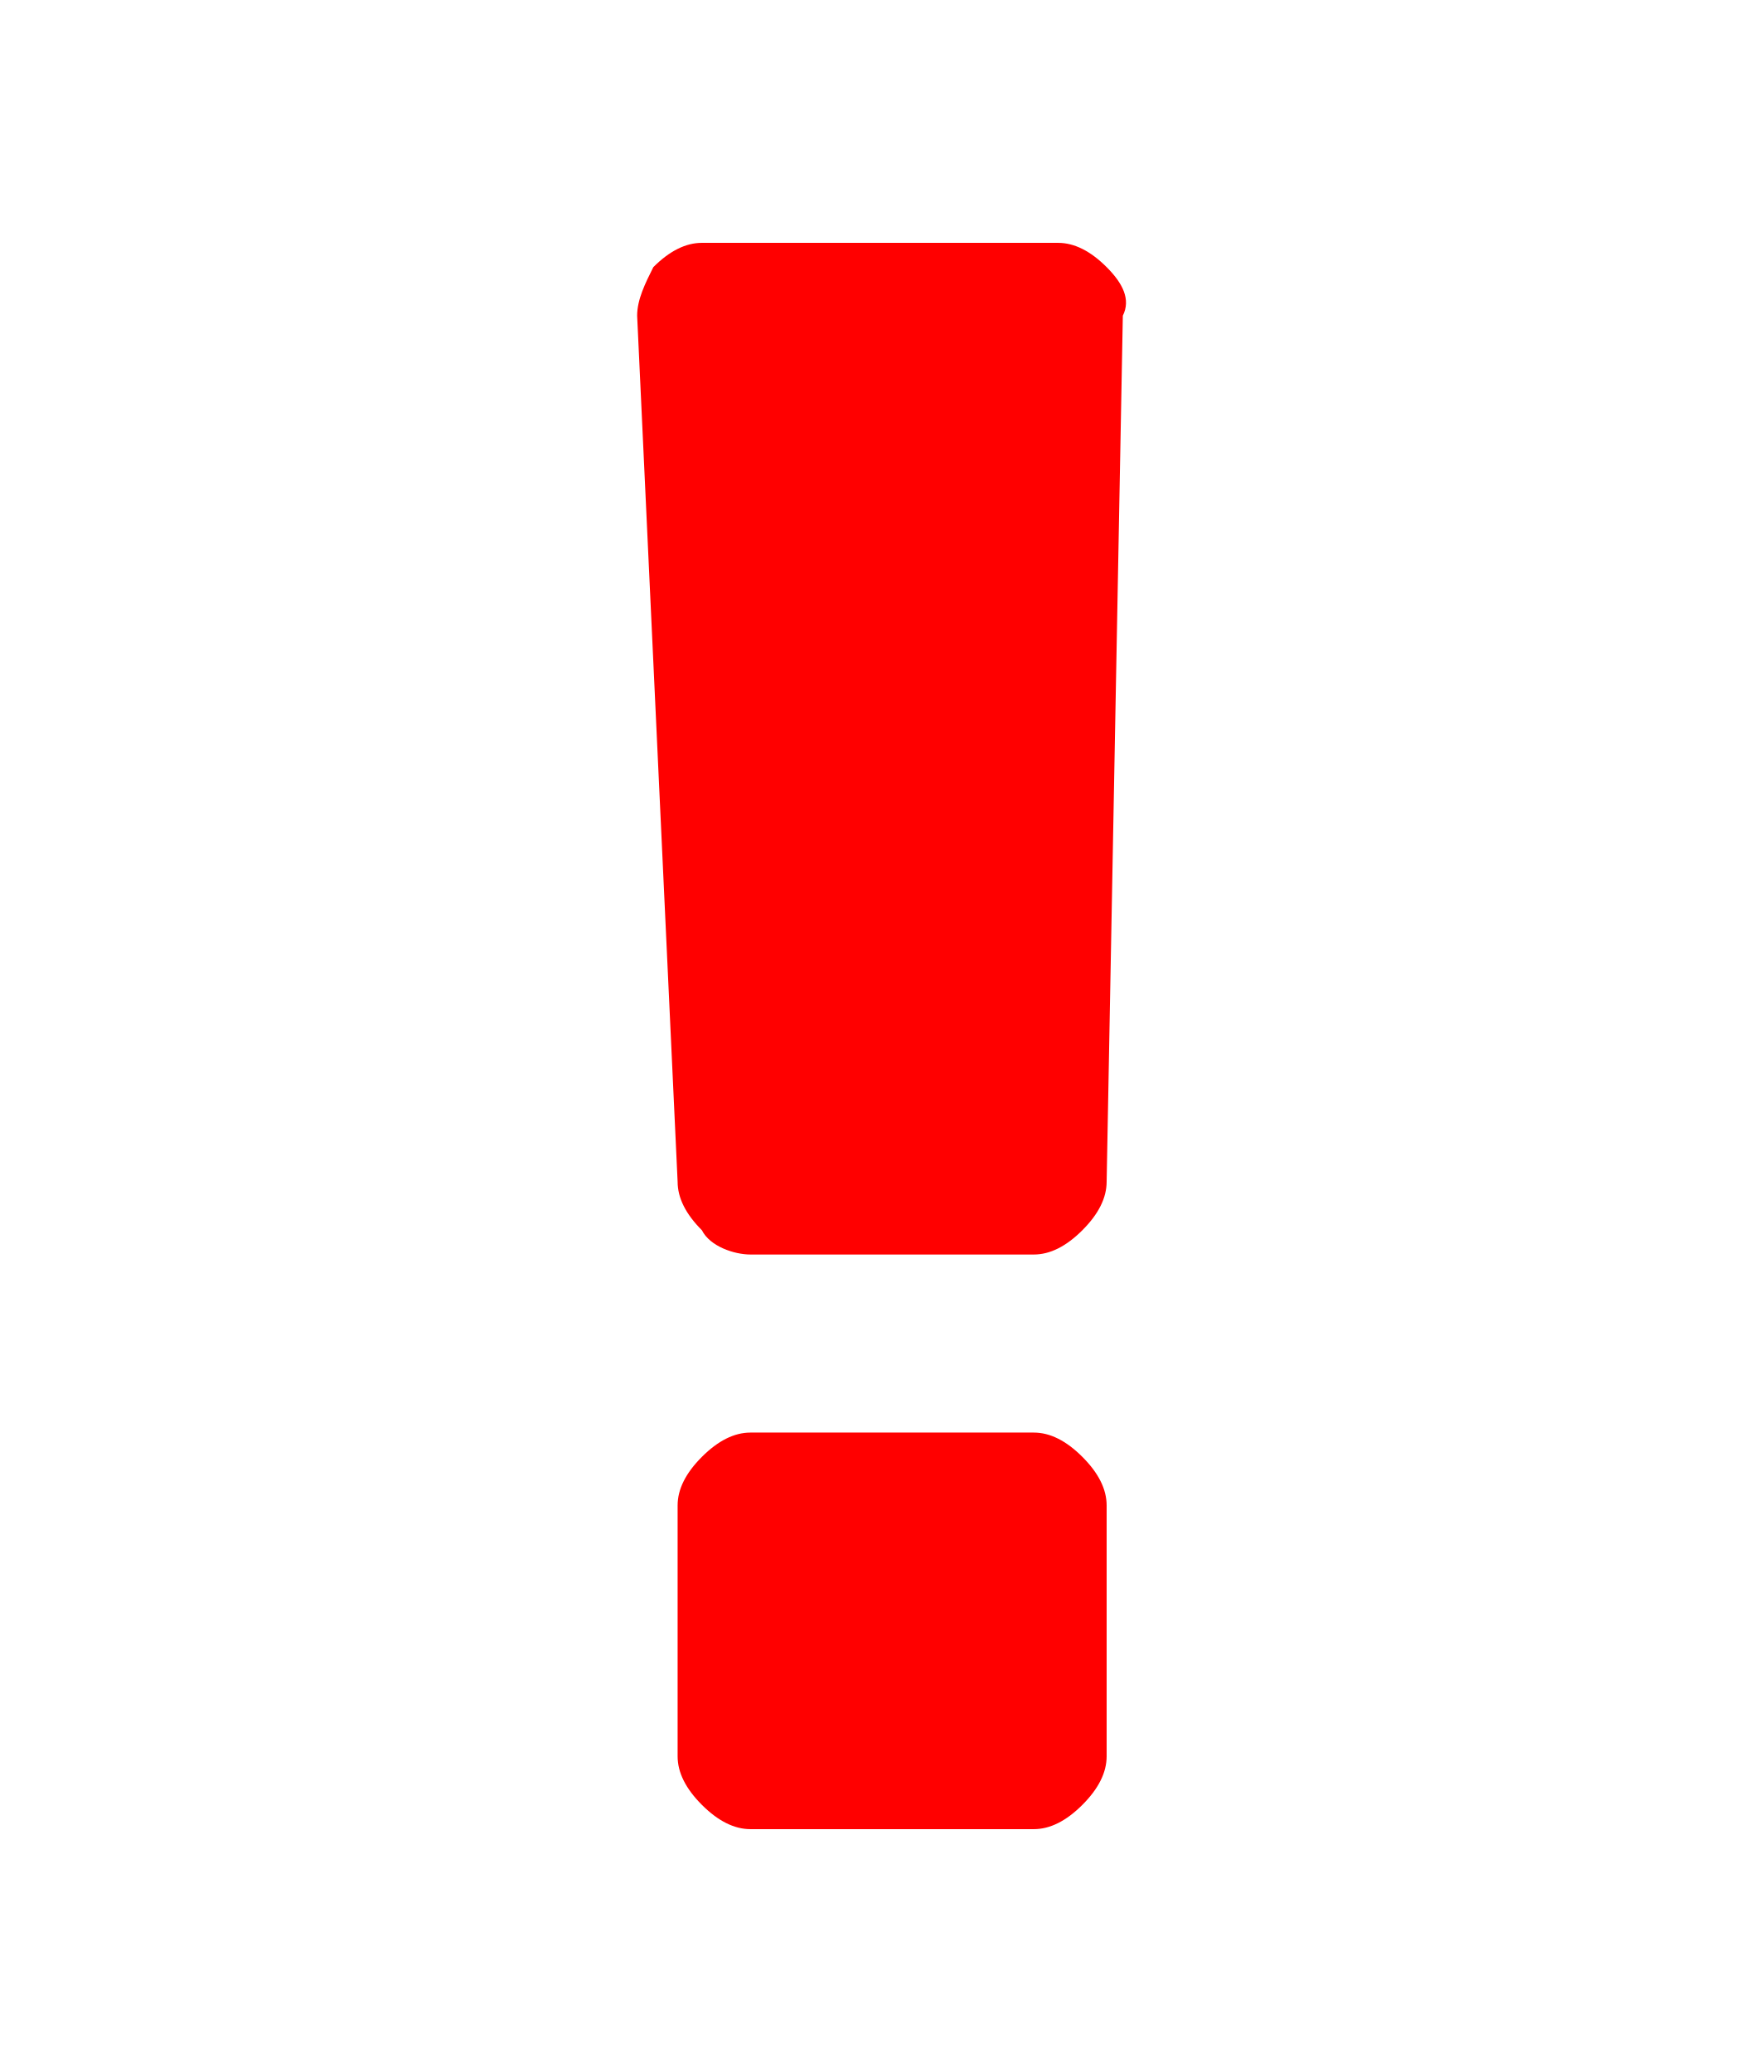
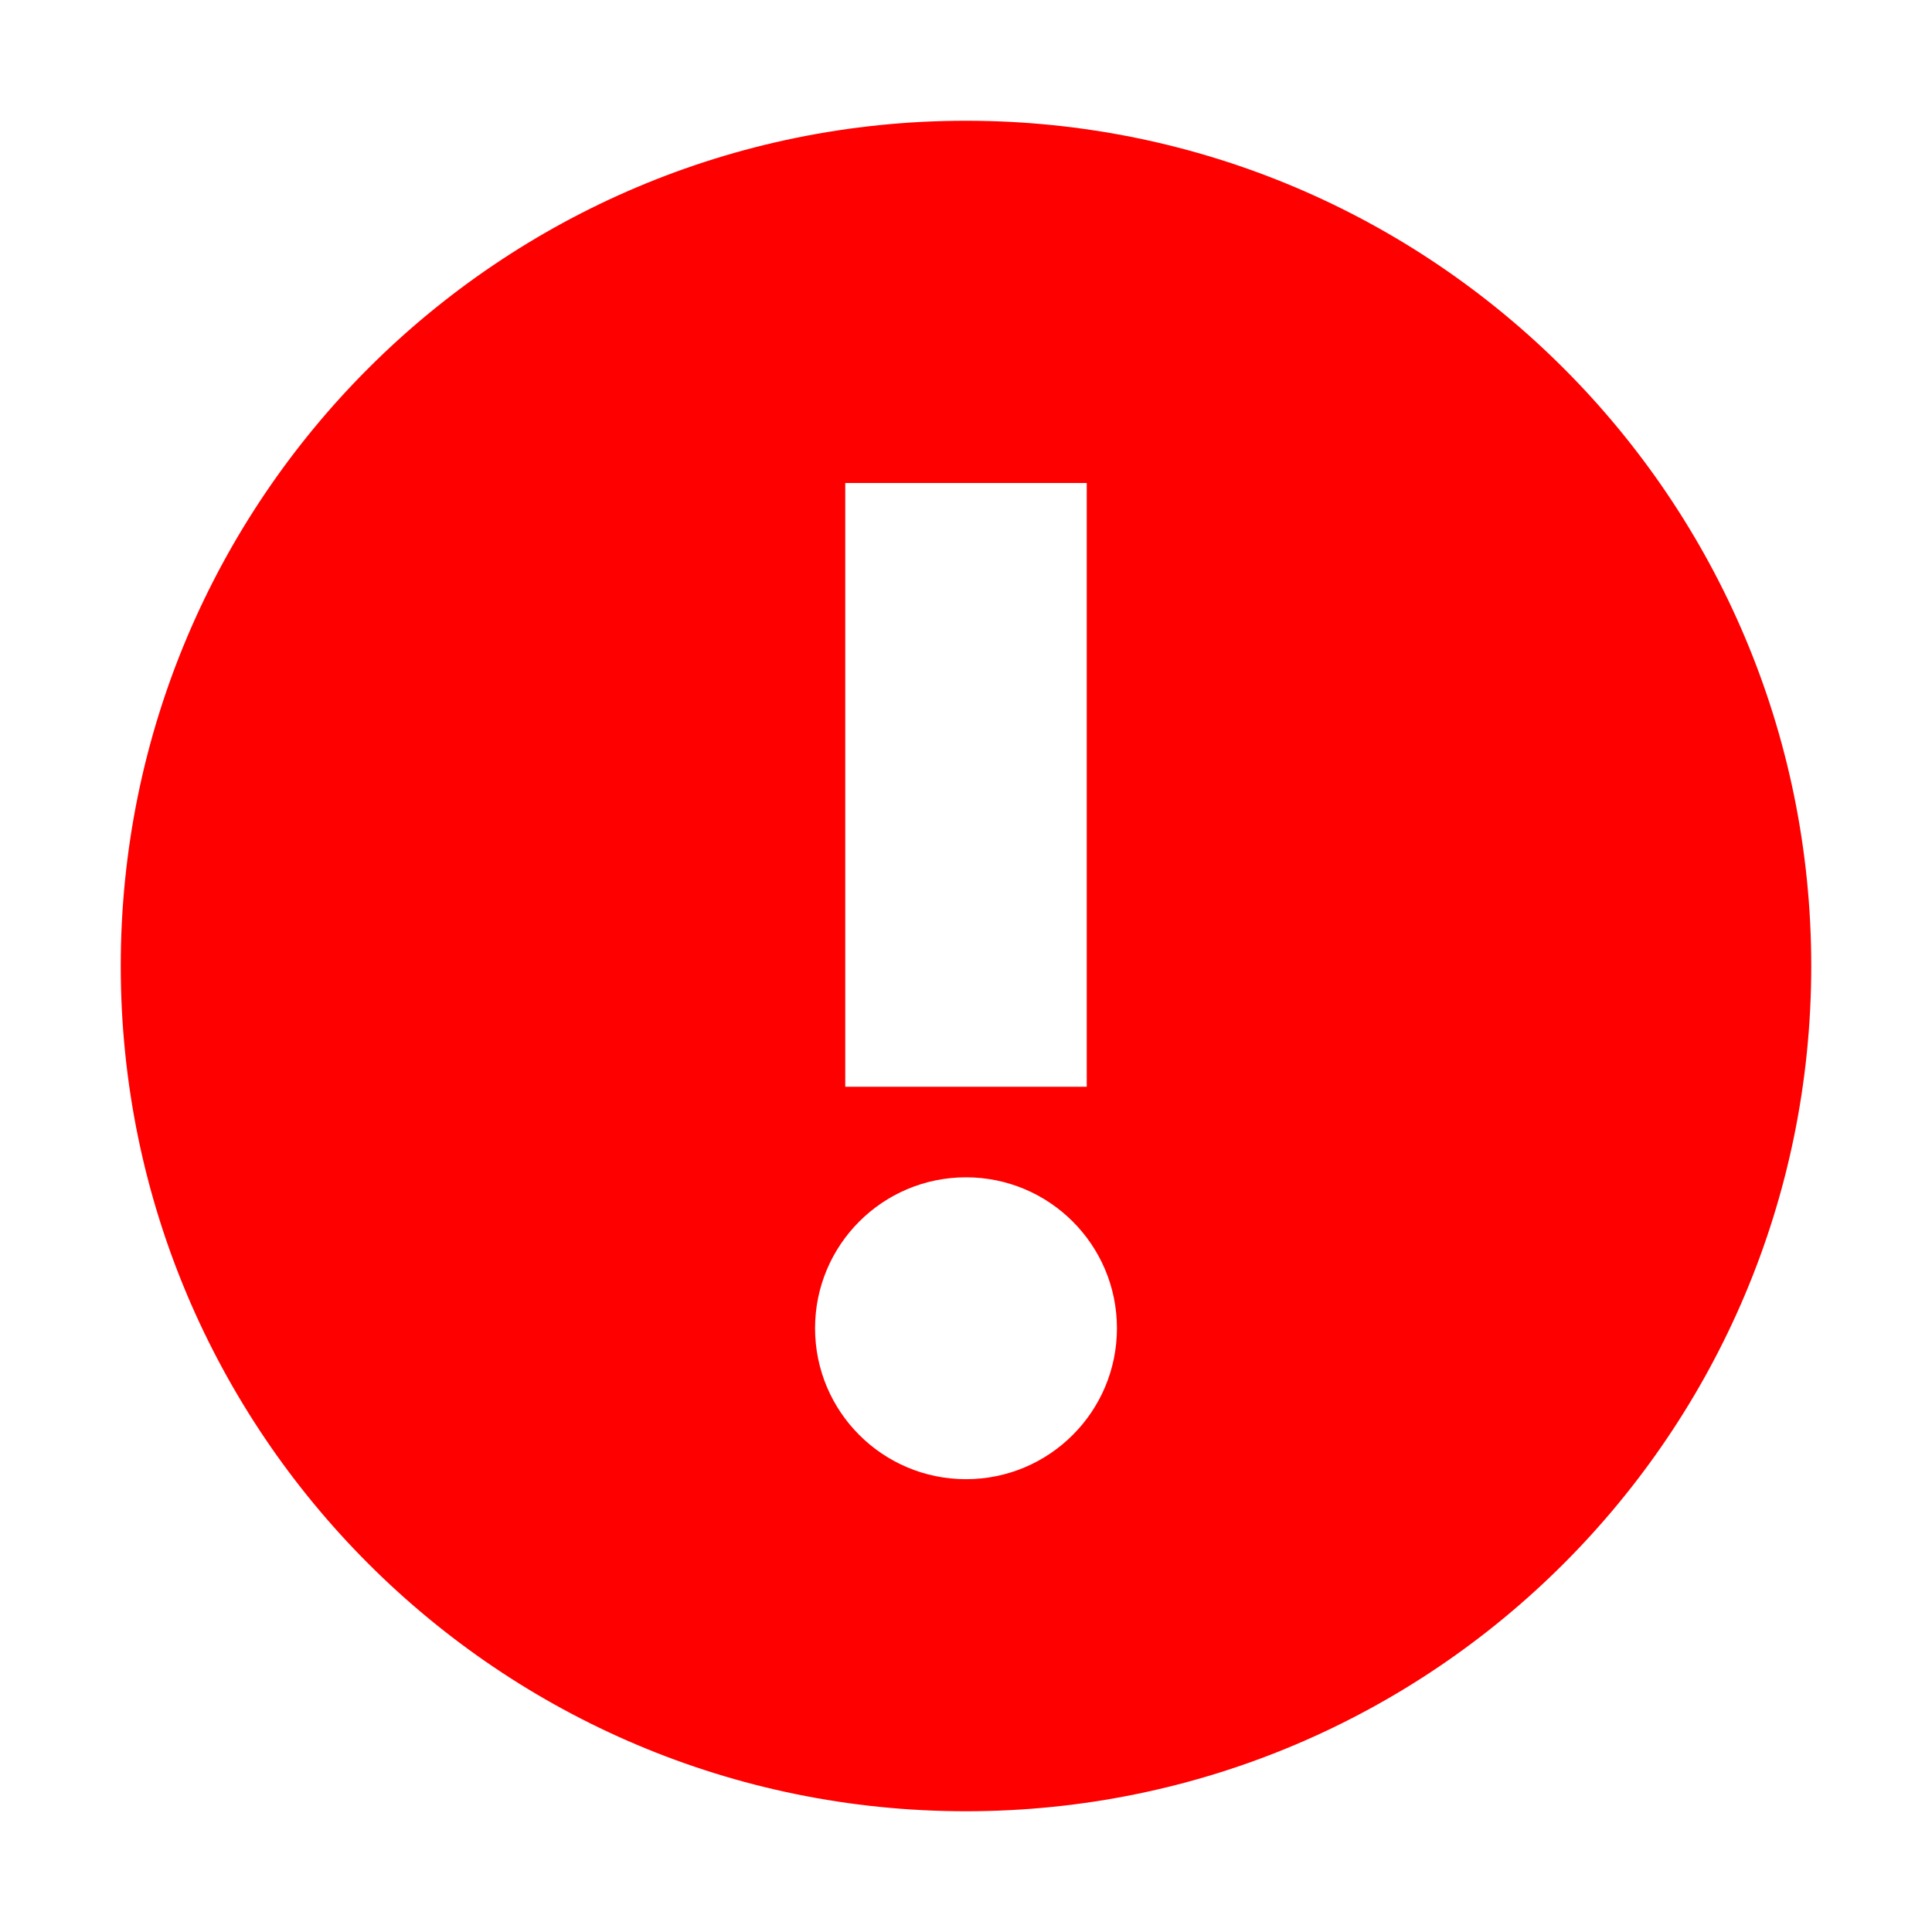
- <svg xmlns="http://www.w3.org/2000/svg" width="21.781" height="25.6" viewBox="0 0 21.782 25.6">
-   <path fill="red" d="M13.671 21.7c0 .2-.1.4-.3.6-.2.2-.4.3-.6.3h-3.5c-.2 0-.4-.1-.6-.3-.2-.2-.3-.4-.3-.6v-3.1c0-.2.1-.4.3-.6.2-.2.4-.3.6-.3h3.5c.2 0 .4.1.6.3.2.2.3.4.3.6zm0-7.1c0 .2-.1.4-.3.6-.2.2-.4.3-.6.3h-3.5c-.2 0-.5-.1-.6-.3-.2-.2-.3-.4-.3-.6l-.5-10.7c0-.2.1-.4.2-.6.2-.2.4-.3.6-.3h4.4c.2 0 .4.1.6.3.2.2.3.4.2.6z" />
+ <svg xmlns="http://www.w3.org/2000/svg" height="32" viewBox="0 0 32 32" width="32">
+   <path d="m8 1a7 7 0 0 0 -7 7 7 7 0 0 0 7 7 7 7 0 0 0 7-7 7 7 0 0 0 -7-7zm-1 3h2v5h-2zm1 5.75a1.25 1.25 0 0 1 1.25 1.25 1.25 1.25 0 0 1 -1.25 1.25 1.25 1.25 0 0 1 -1.25-1.25 1.25 1.25 0 0 1 1.25-1.25z" fill="#f00" transform="scale(2)" />
</svg>
